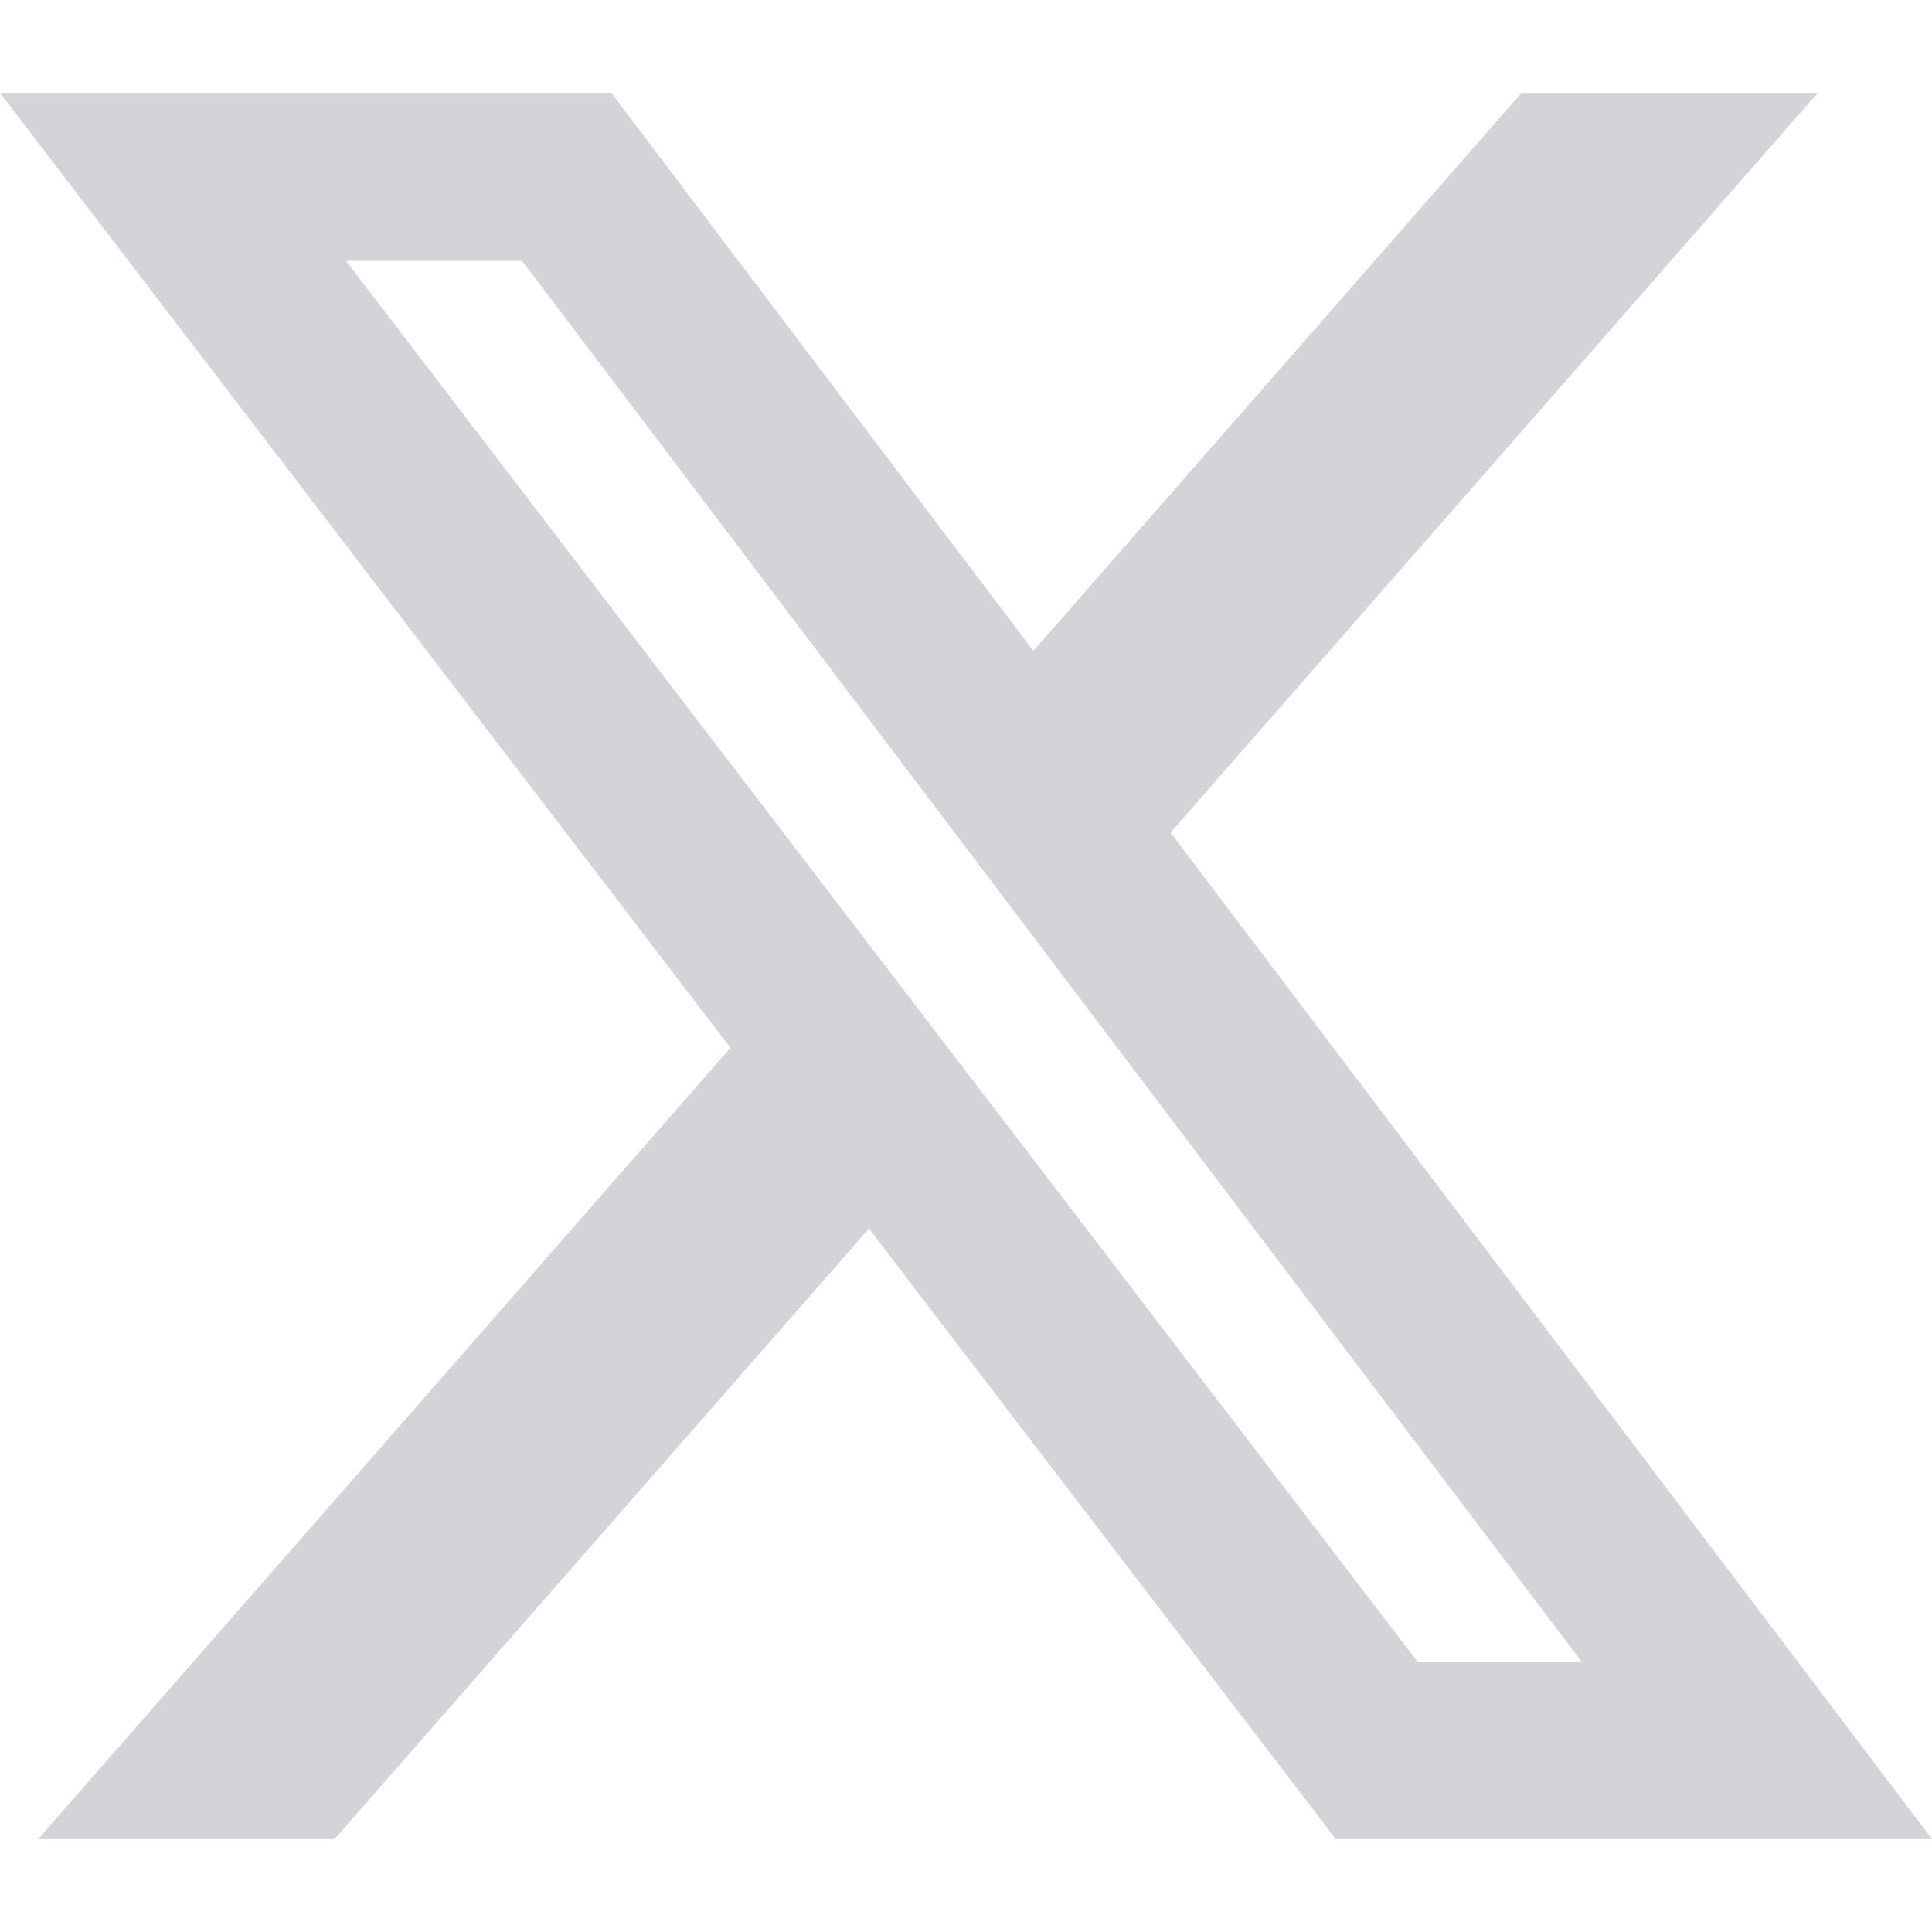
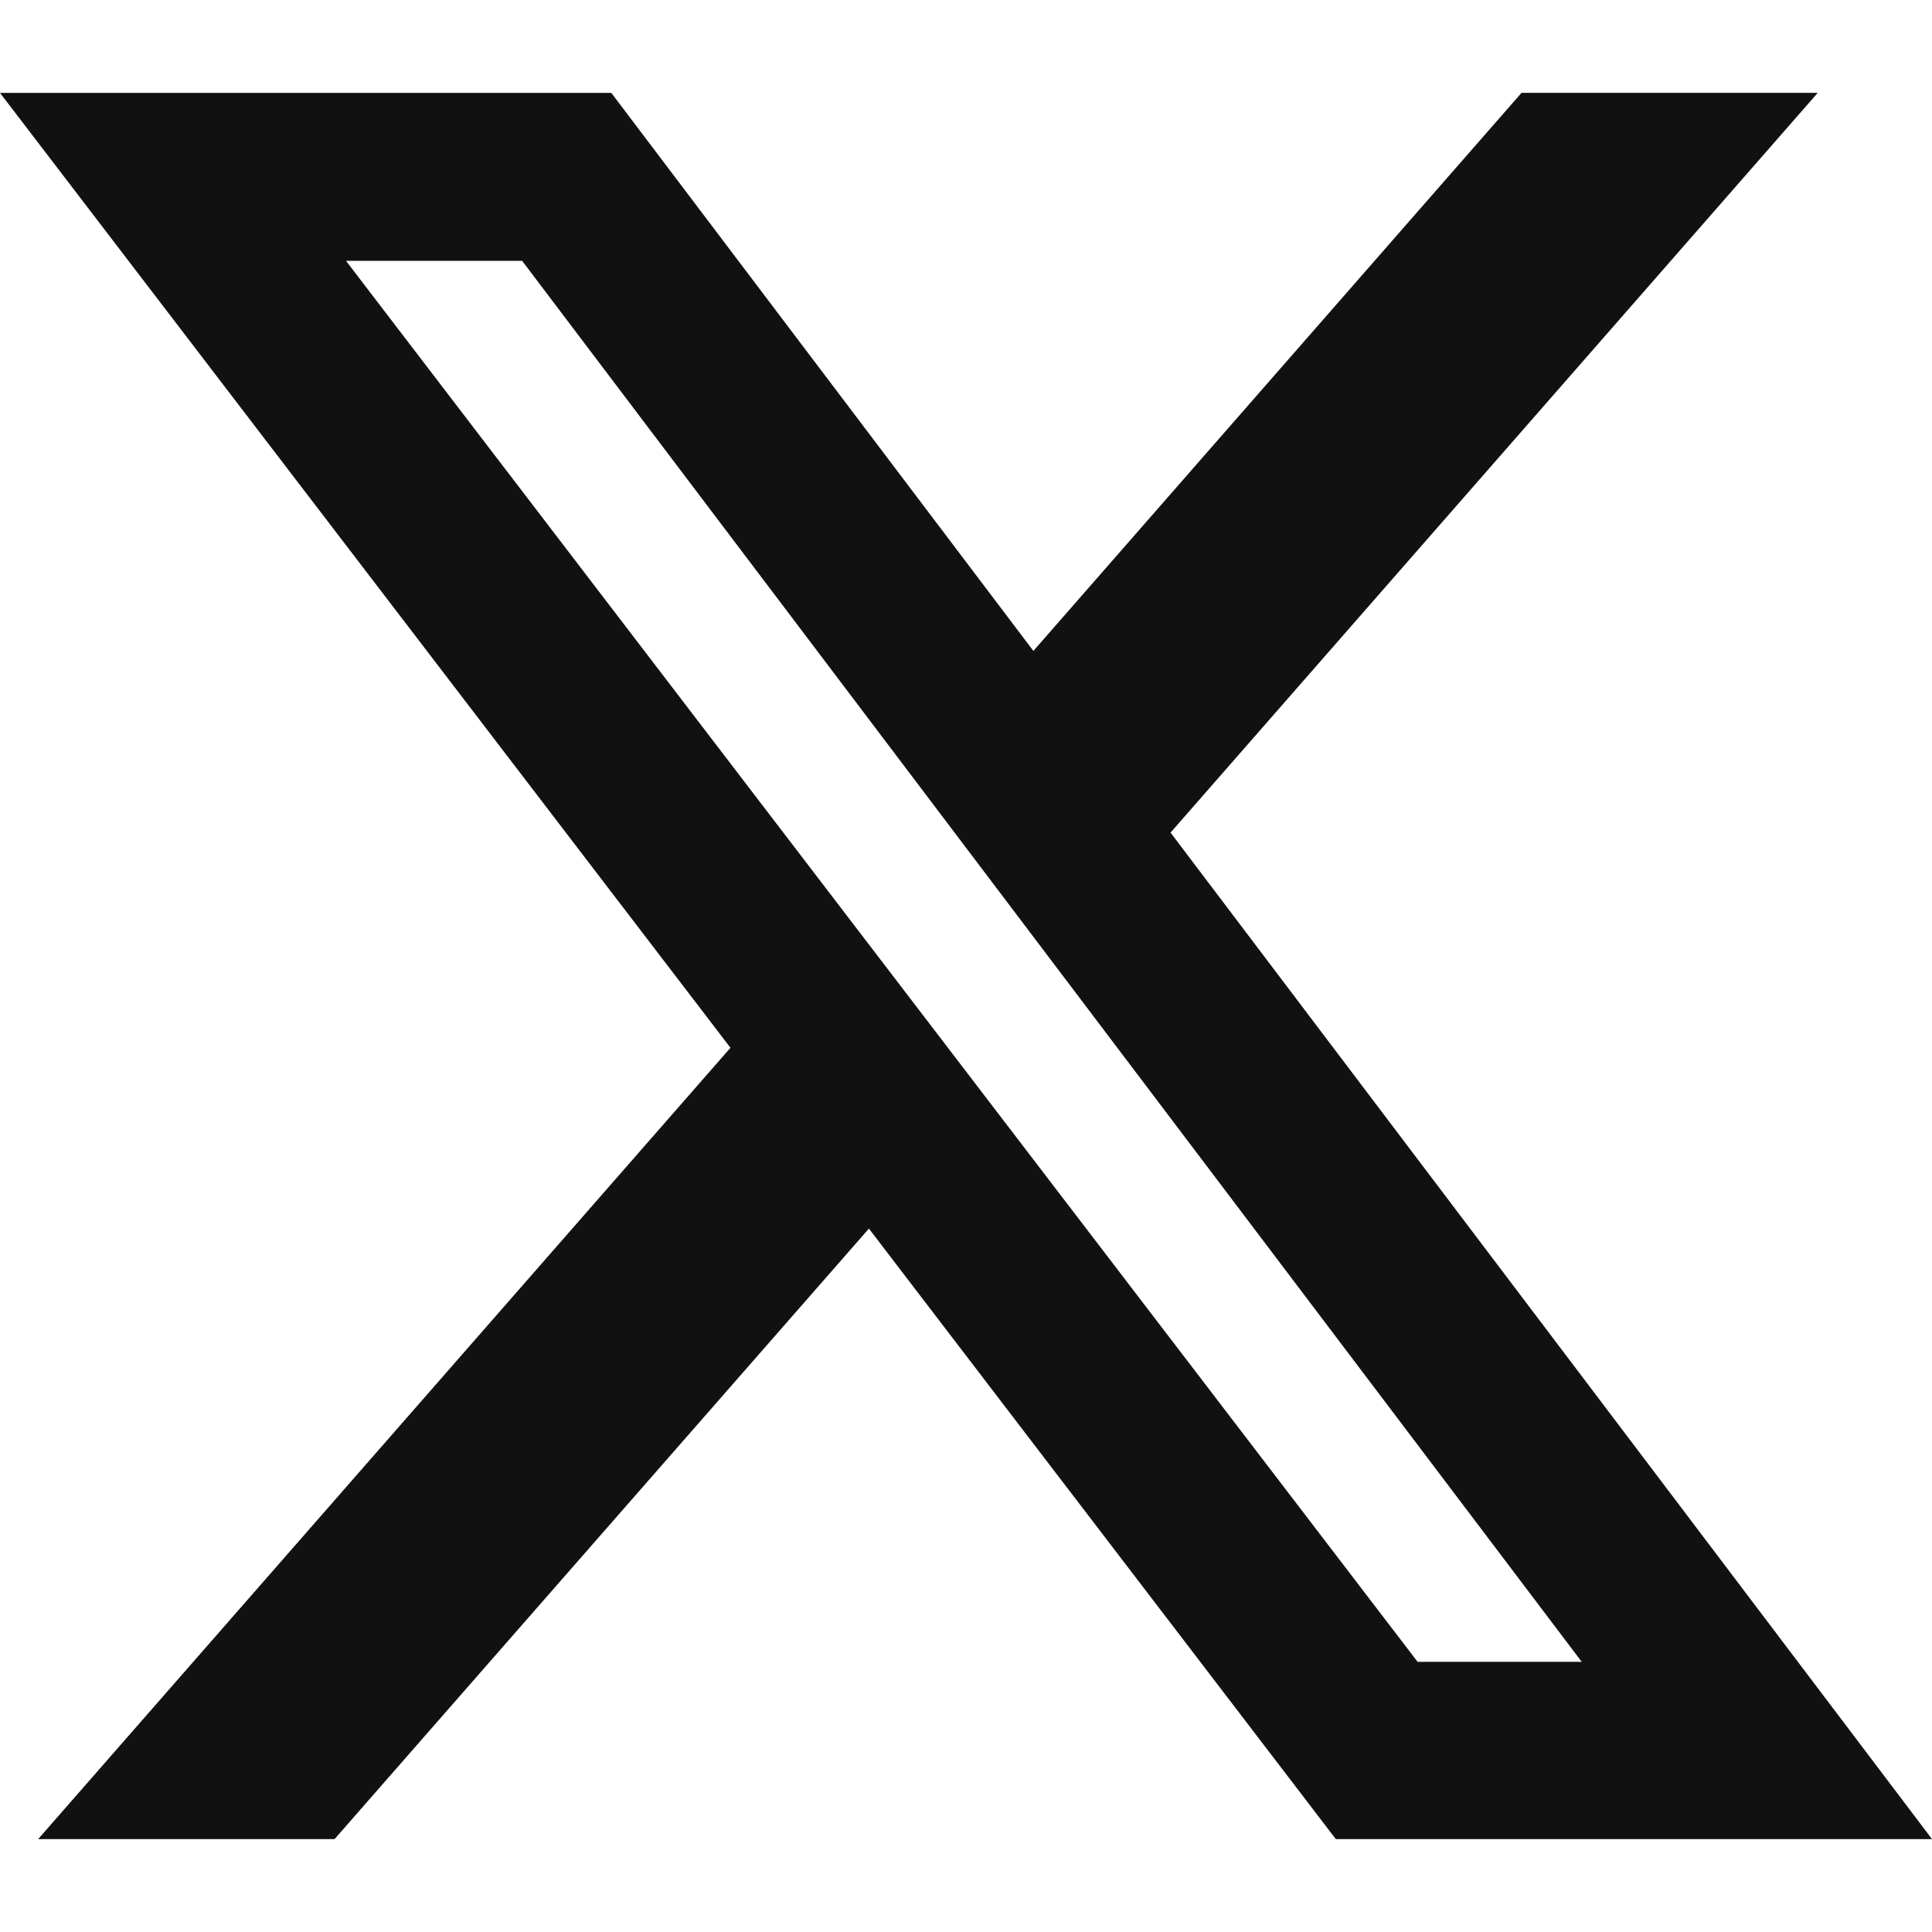
- <svg xmlns="http://www.w3.org/2000/svg" role="img" viewBox="0 0 24 24" fill="#d4d4d8">
+ <svg xmlns="http://www.w3.org/2000/svg" role="img" viewBox="0 0 24 24" fill="#111111">
  <path d="M18.901 1.153h3.68l-8.04 9.19L24 22.846h-7.406l-5.8-7.584-6.638 7.584H.474l8.6-9.83L0 1.154h7.594l5.243 6.932ZM17.61 20.644h2.039L6.486 3.24H4.298Z" />
</svg>
